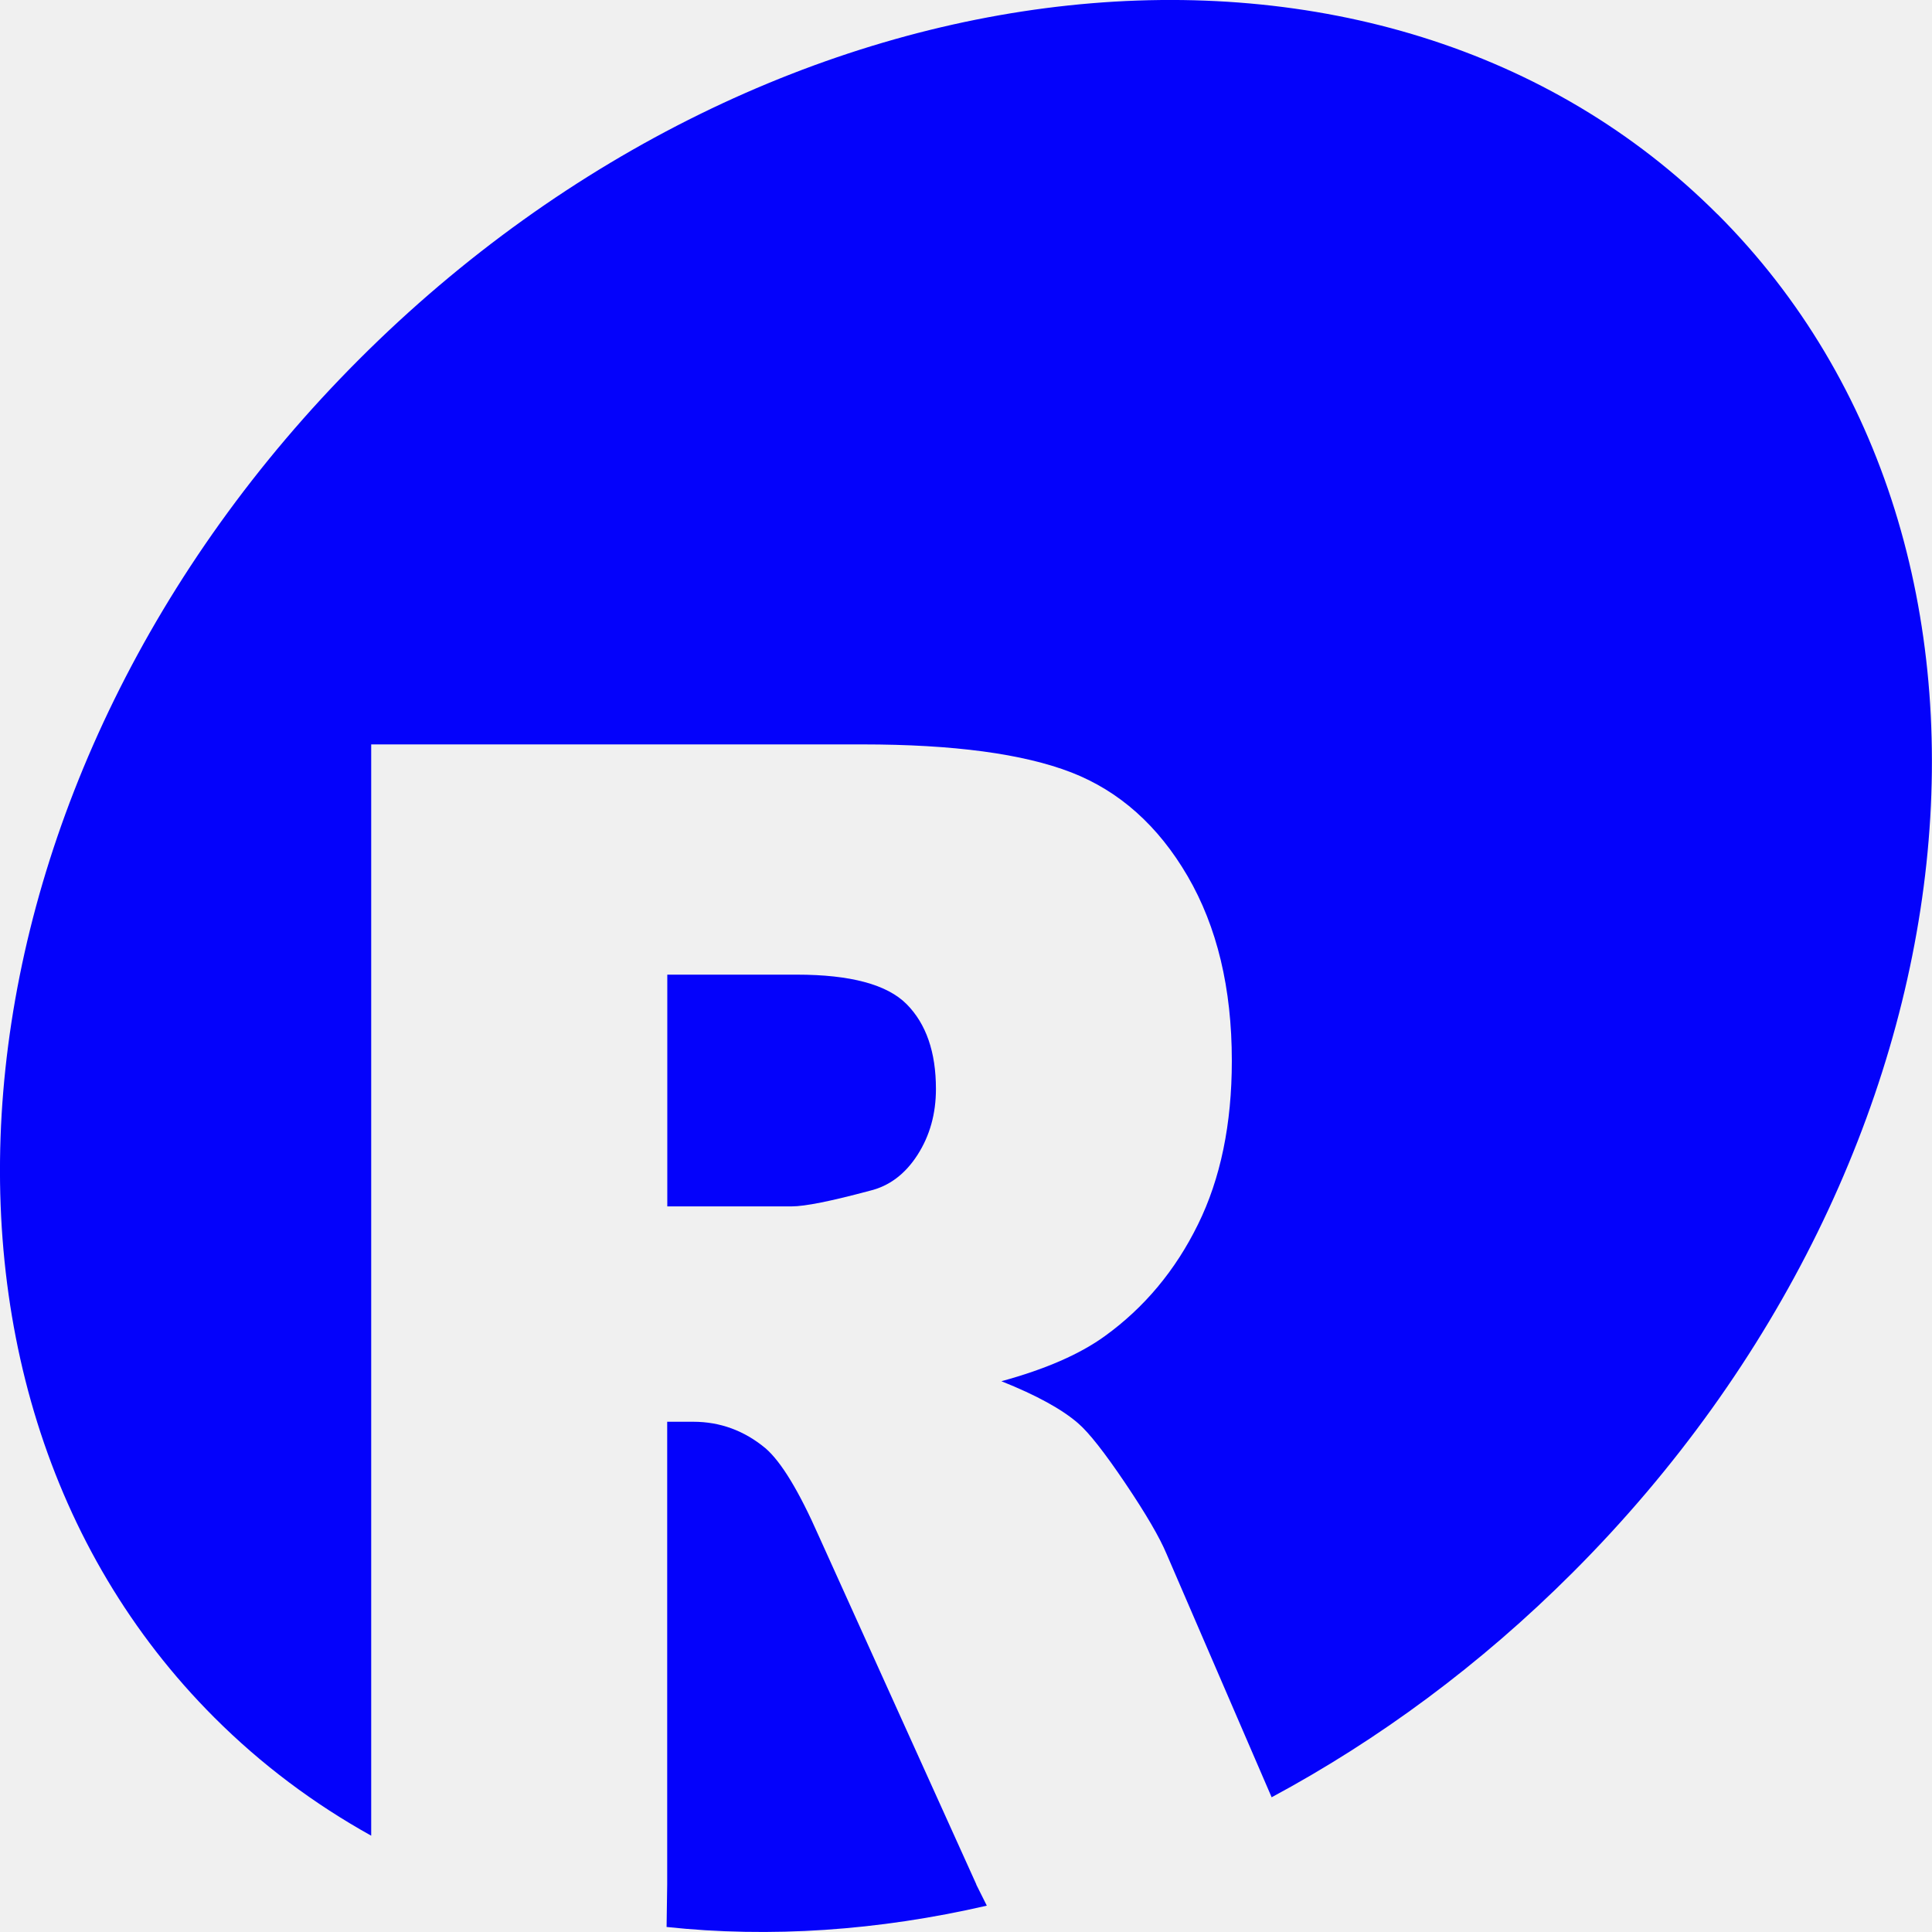
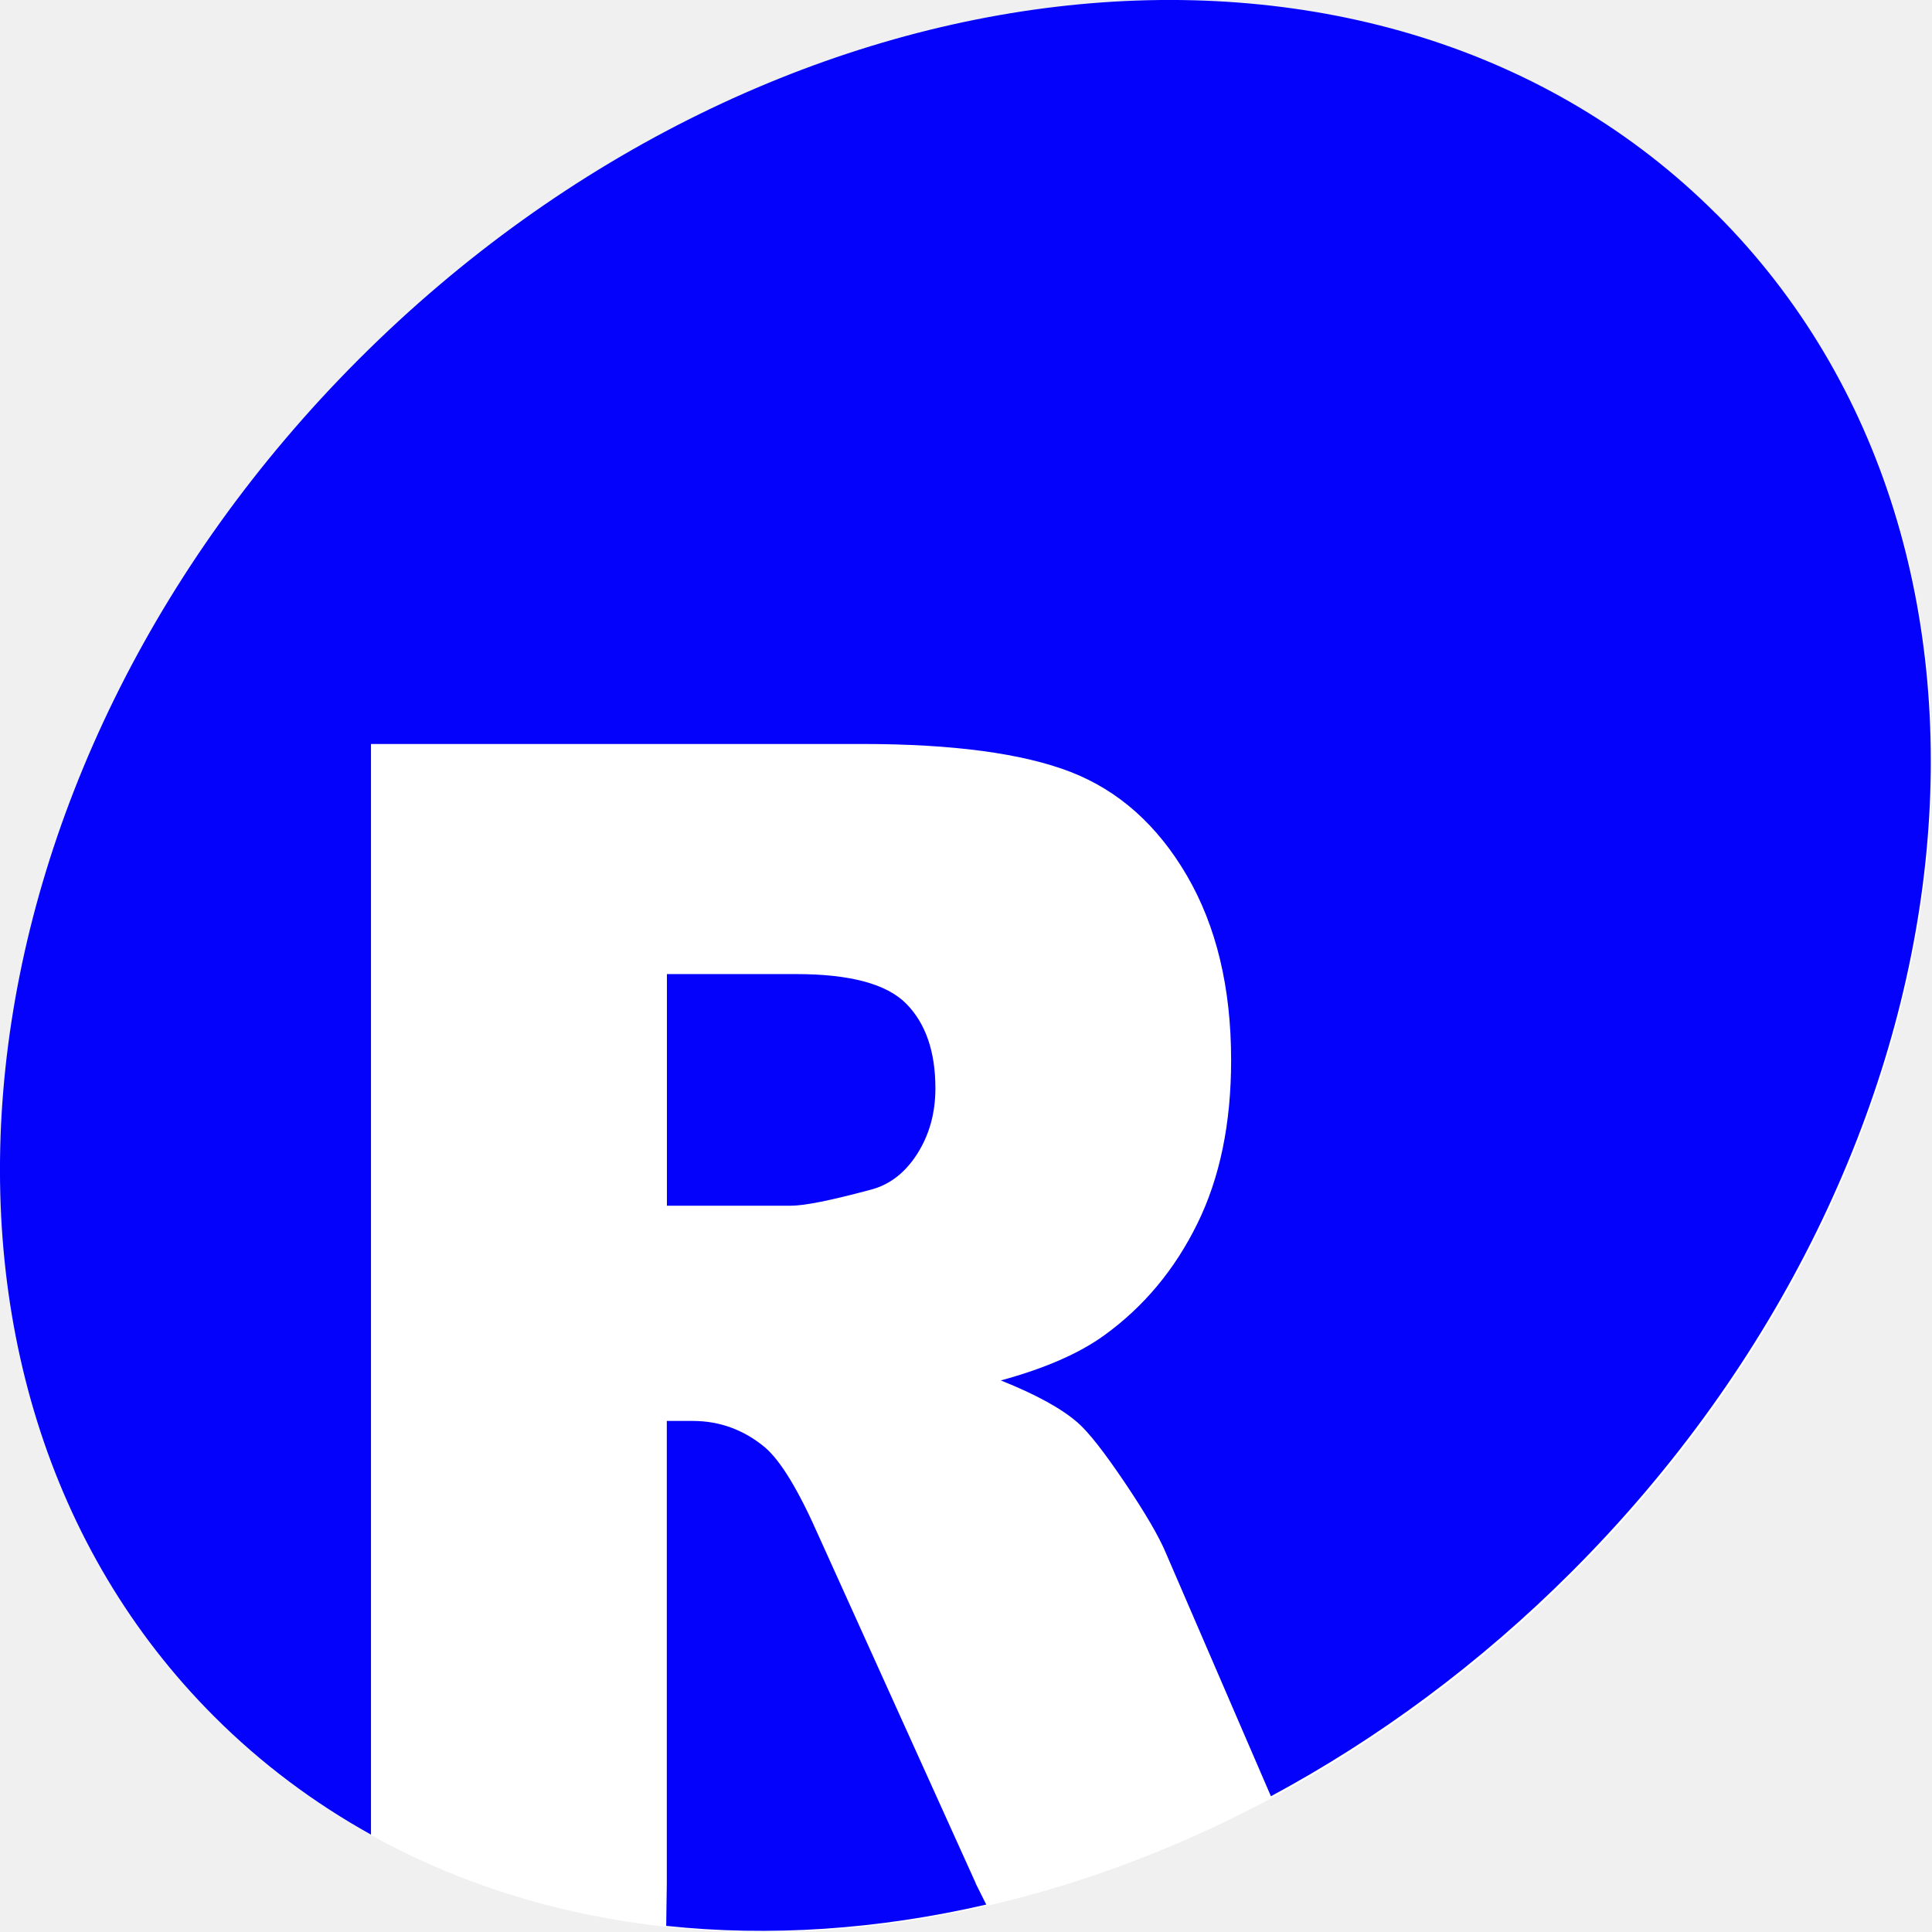
- <svg xmlns="http://www.w3.org/2000/svg" id="Layer_1" viewBox="0 0 192.16 192.15">
+ <svg xmlns="http://www.w3.org/2000/svg" id="Layer_1" viewBox="0 0 192.27 192.27">
  <defs>
-     <style>.cls-1{fill:#0402fb;}</style>
+     <style>.cls-1{fill:#0402fb;}.cls-2{fill:#fff;}</style>
  </defs>
+   <ellipse class="cls-2" cx="96.15" cy="96.15" rx="105.72" ry="85.43" transform="translate(-39.83 96.15) rotate(-45)" />
  <path class="cls-1" d="M97.11,187.43l-15.67-34.65c-1.98-4.49-3.75-7.4-5.31-8.74-2.11-1.75-4.51-2.63-7.18-2.63h-2.59v46.02l-.06,4.23c10.29,1.1,21.07.37,31.85-2.12l-1.05-2.1Z" />
  <path class="cls-1" d="M170.83,21.32C137.51-12.01,77.02-5.56,35.73,35.73-5.56,77.02-12.01,137.51,21.32,170.83c4.7,4.7,9.95,8.61,15.6,11.75v-108.54h48.85c9.06,0,15.98.93,20.77,2.78,4.79,1.86,8.65,5.3,11.58,10.32,2.93,5.03,4.4,11.15,4.4,18.37,0,6.29-1.12,11.72-3.37,16.28-2.24,4.56-5.33,8.26-9.26,11.1-2.5,1.81-5.93,3.3-10.29,4.49,3.49,1.39,6.03,2.79,7.63,4.18,1.08.93,2.64,2.92,4.69,5.96s3.42,5.39,4.11,7.04l10.45,24.2c10.59-5.69,20.74-13.15,29.94-22.35,41.29-41.29,47.74-101.77,14.41-135.1Z" />
  <path class="cls-1" d="M86.49,118.44c1.94-.46,3.53-1.65,4.76-3.56,1.23-1.91,1.84-4.1,1.84-6.57,0-3.66-.97-6.47-2.91-8.43-1.94-1.96-5.59-2.94-10.93-2.94h-12.88v23.05h12.36c1.34,0,3.92-.52,7.76-1.55Z" />
</svg>
